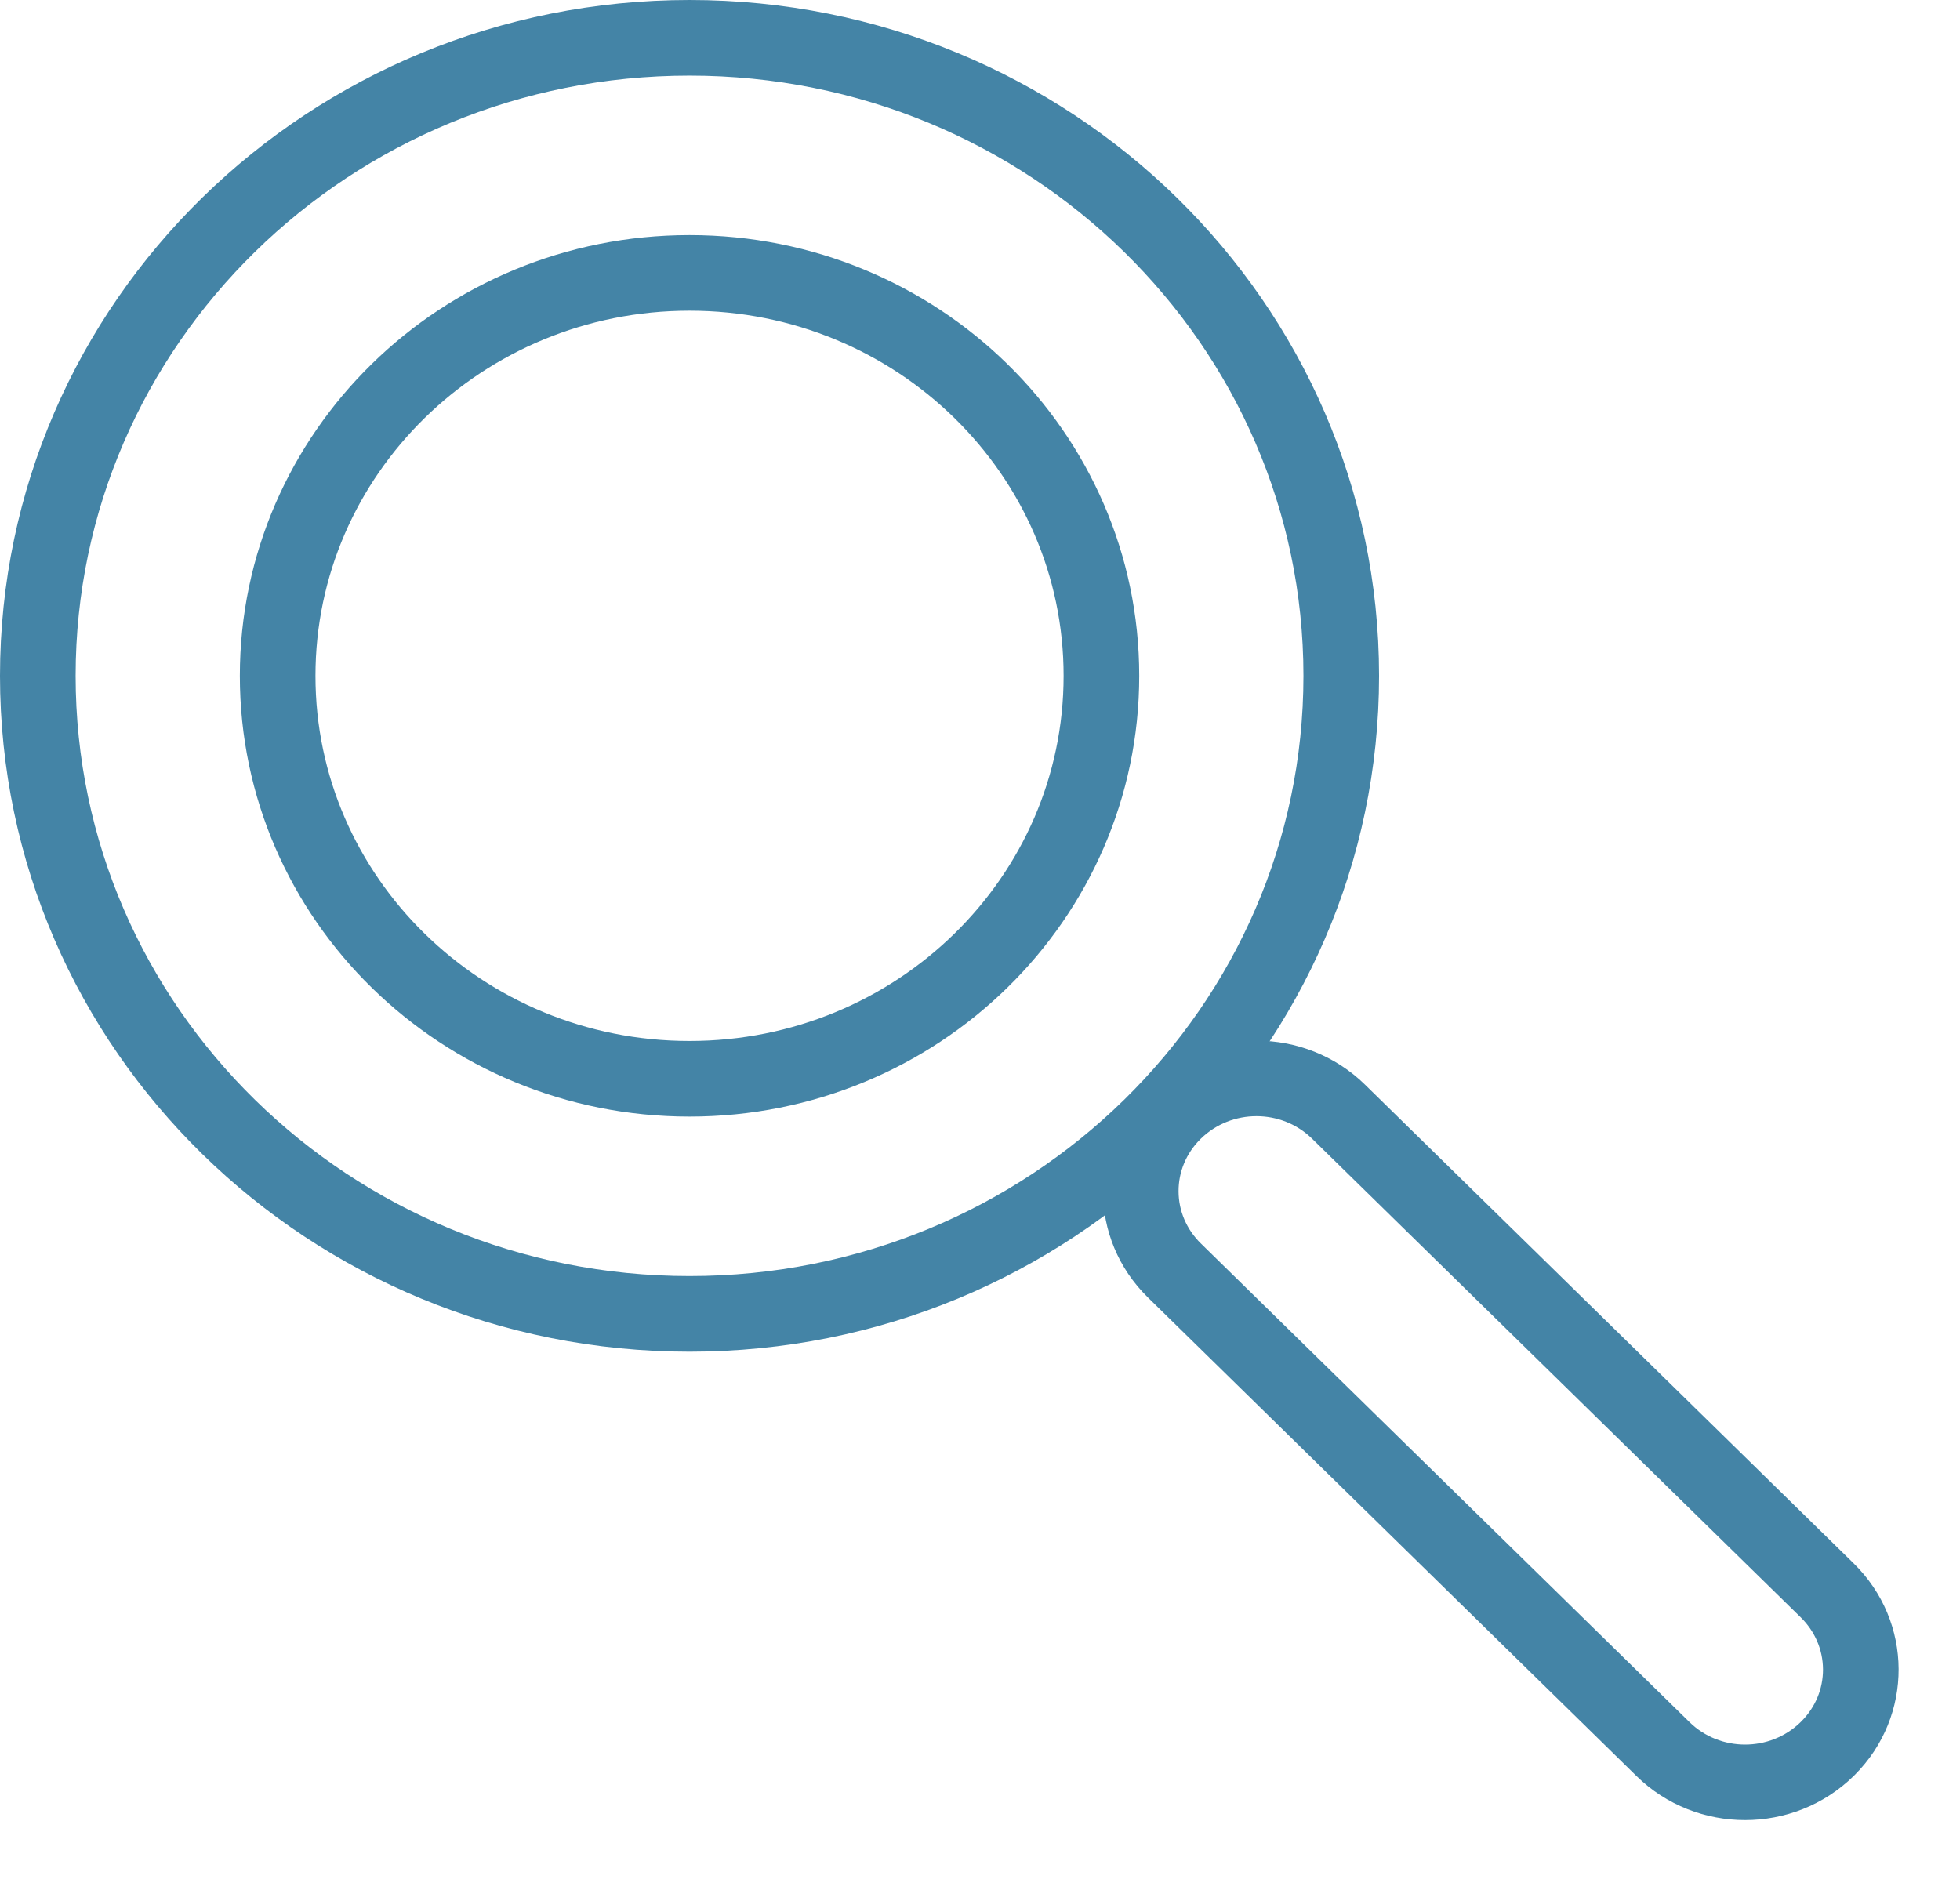
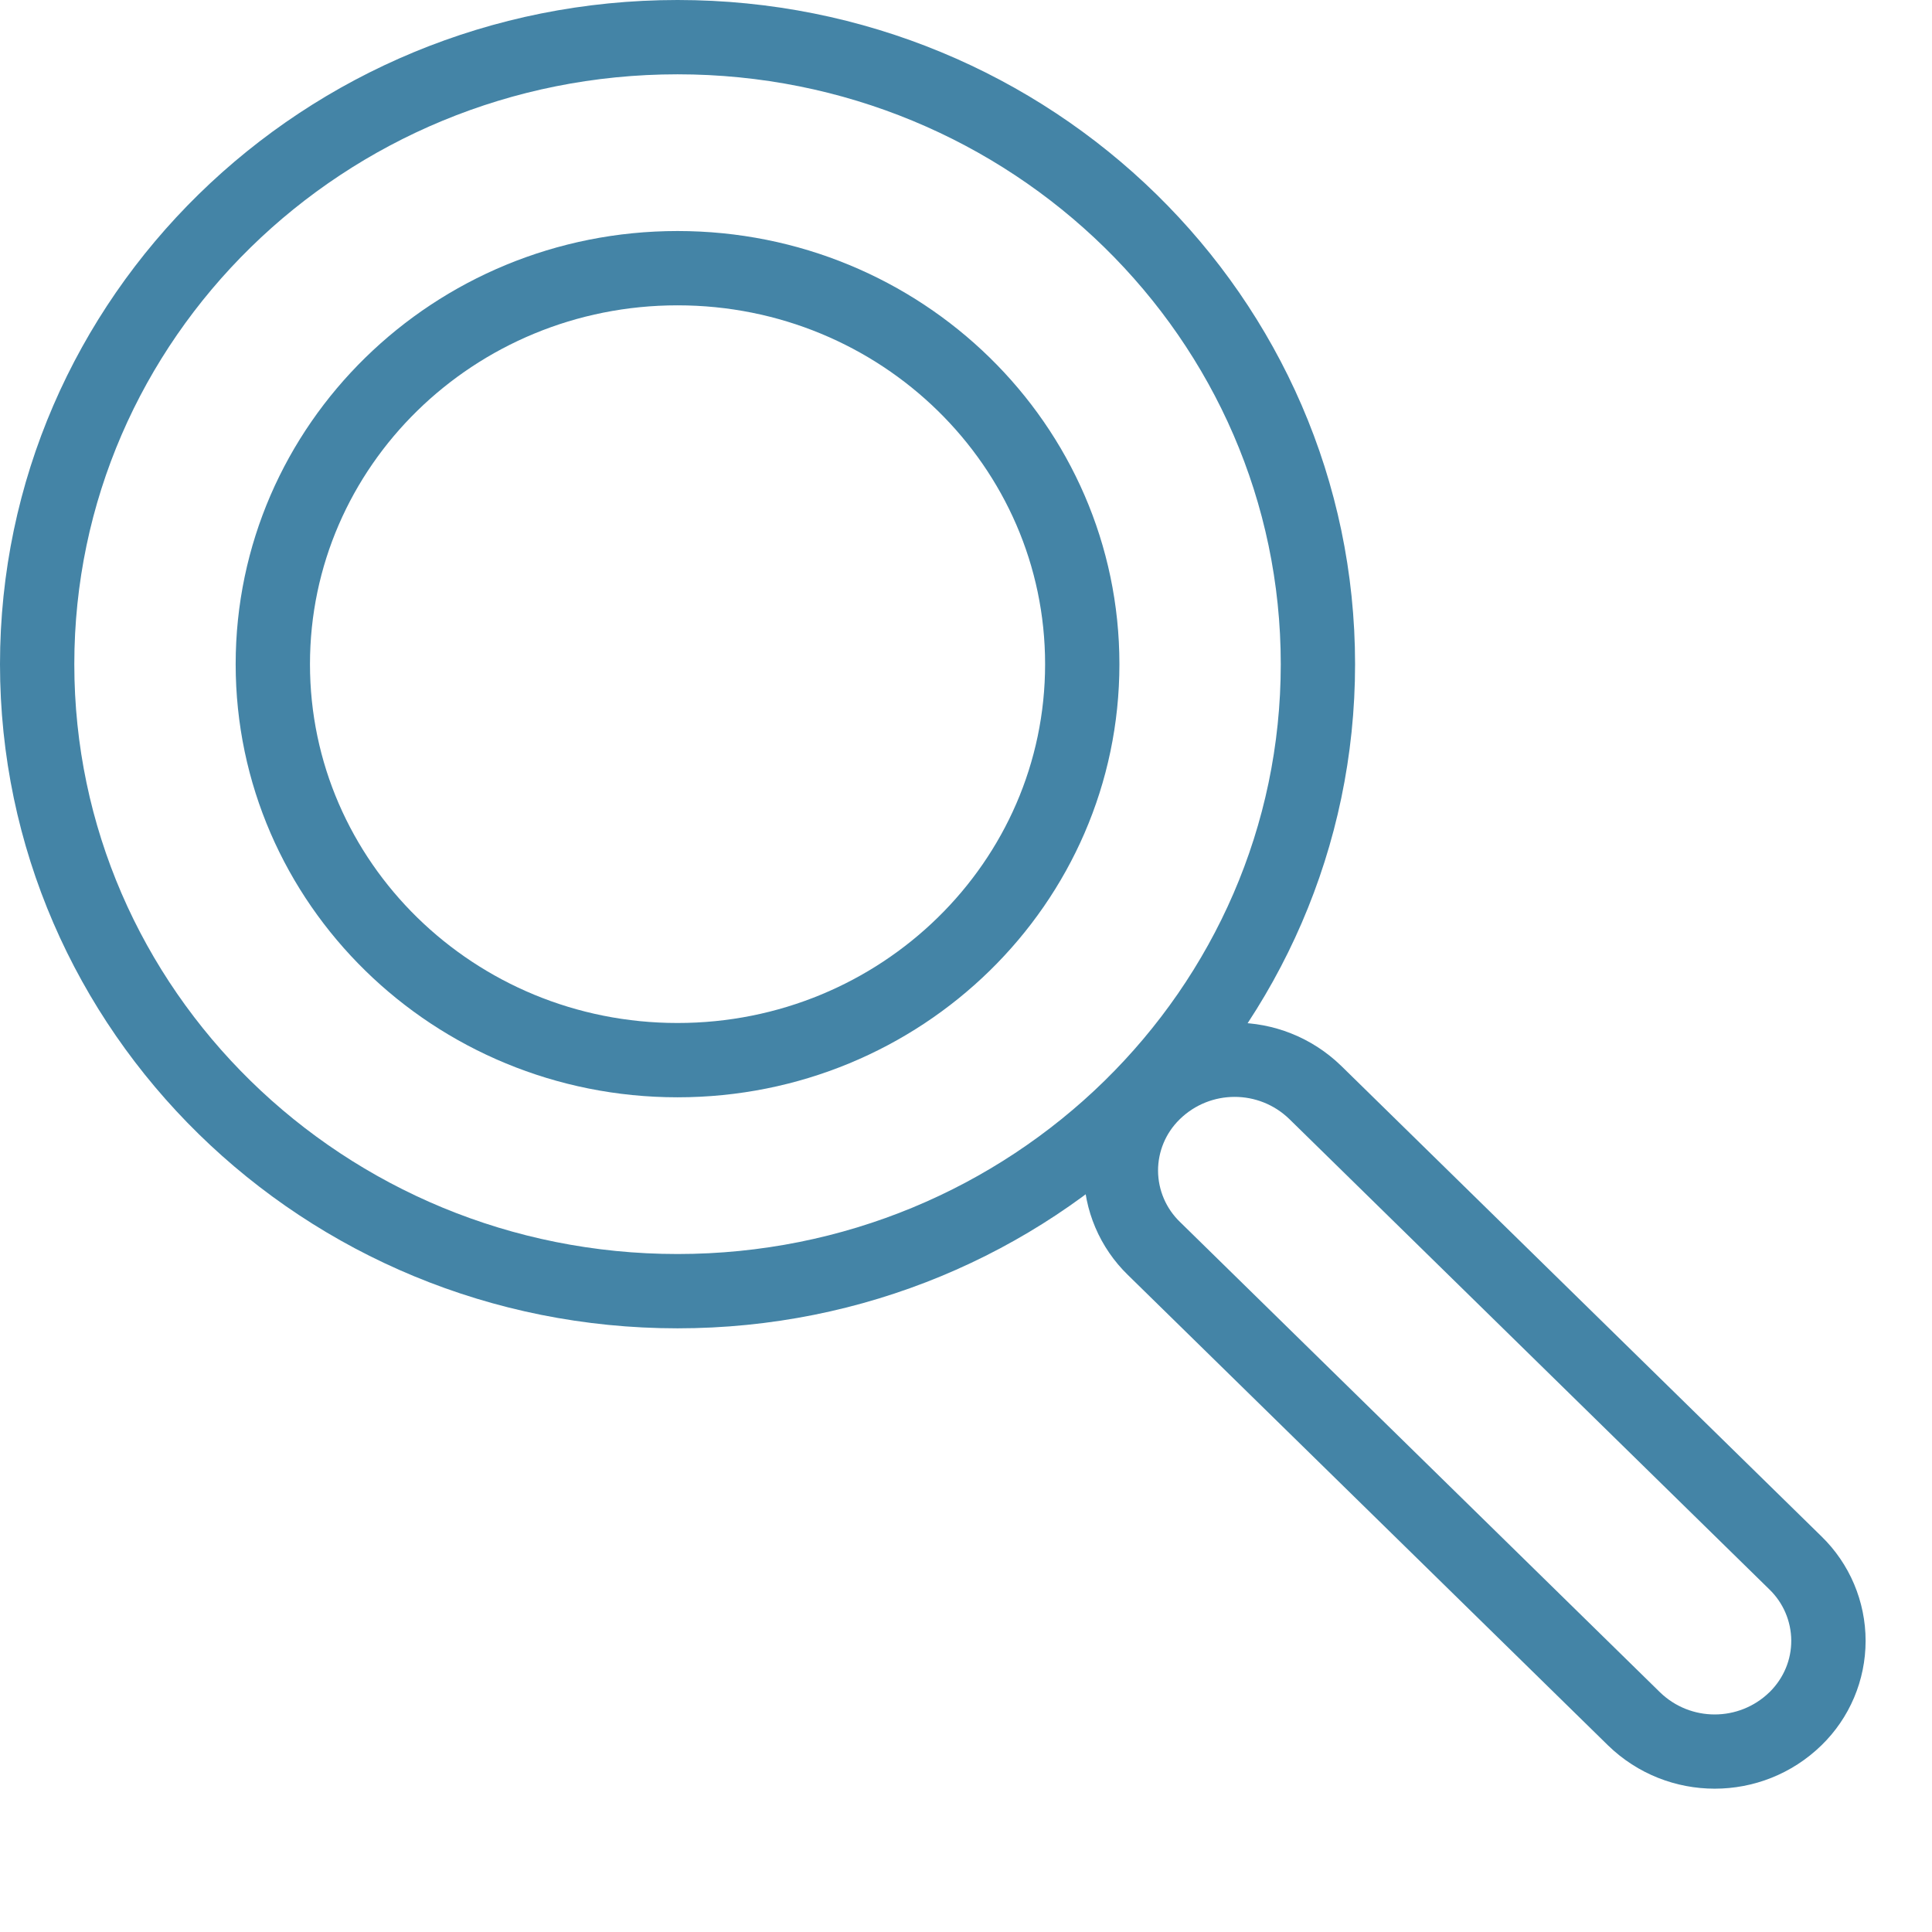
- <svg xmlns="http://www.w3.org/2000/svg" id="Learn_More_Icon" data-name="Learn More Icon" viewBox="0 0 51.836 49.979">
-   <g id="Ellipse_7" data-name="Ellipse 7" fill="none" stroke="#4484a6" stroke-width="2">
+ <svg xmlns="http://www.w3.org/2000/svg" data-name="Learn More Icon" width="52" height="52">
+   <g data-name="Ellipse 7" fill="none" stroke="#4484a6" stroke-width="2">
    <ellipse cx="18.236" cy="17.876" rx="18.236" ry="17.876" stroke="none" />
-     <ellipse cx="18.236" cy="17.876" rx="17.236" ry="16.876" fill="none" />
+     <ellipse cx="18.236" cy="17.876" rx="17.236" ry="16.876" />
  </g>
-   <g id="Path_17" data-name="Path 17" transform="translate(27.556 31.504) rotate(-45)" fill="none">
-     <path d="M3.971-.008A4.121,4.121,0,0,1,8.032,4.053l.185,18.088A3.922,3.922,0,0,1,4.239,26.12,4.121,4.121,0,0,1,.178,22.059L-.008,3.971A3.922,3.922,0,0,1,3.971-.008Z" stroke="none" />
-     <path d="M 3.929 1.992 C 3.402 1.992 2.911 2.195 2.548 2.562 C 2.184 2.929 1.987 3.422 1.992 3.95 L 2.178 22.039 C 2.189 23.175 3.123 24.109 4.259 24.12 L 4.281 24.12 C 4.808 24.12 5.298 23.918 5.662 23.551 C 6.025 23.183 6.223 22.69 6.217 22.162 L 6.032 4.074 C 6.02 2.938 5.086 2.004 3.951 1.992 L 3.929 1.992 M 3.929 -0.008 C 3.943 -0.008 3.957 -0.008 3.971 -0.008 C 6.191 0.015 8.009 1.833 8.032 4.053 L 8.217 22.142 C 8.24 24.348 6.481 26.12 4.281 26.12 C 4.267 26.12 4.253 26.12 4.239 26.12 C 2.019 26.097 0.201 24.279 0.178 22.059 L -0.008 3.971 C -0.03 1.765 1.729 -0.008 3.929 -0.008 Z" stroke="none" fill="#4484a6" />
+   <g data-name="Path 17" fill="none">
+     <path d="M30.358 28.69a4.121 4.121 0 015.743 0l12.921 12.66a3.922 3.922 0 01.001 5.626 4.121 4.121 0 01-5.743 0L30.358 34.318a3.922 3.922 0 010-5.628z" />
+     <path d="M31.743 30.135a1.926 1.926 0 00-.574 1.379 1.93 1.93 0 00.59 1.375l12.92 12.659a2.114 2.114 0 002.944 0l.016-.015c.372-.373.576-.863.573-1.38a1.929 1.929 0 00-.589-1.374l-12.921-12.66a2.114 2.114 0 00-2.943 0l-.016.016m-1.414-1.415l.03-.03a4.12 4.12 0 015.742 0l12.922 12.66a3.921 3.921 0 010 5.627 4.12 4.12 0 01-5.743 0l-12.922-12.66a3.921 3.921 0 01-.03-5.597z" fill="#4484a6" />
  </g>
-   <g id="Ellipse_8" data-name="Ellipse 8" transform="translate(6.343 6.218)" fill="none" stroke="#4484a6" stroke-width="2">
+   <g data-name="Ellipse 8" transform="translate(6.343 6.218)" fill="none" stroke="#4484a6" stroke-width="2">
    <ellipse cx="11.893" cy="11.658" rx="11.893" ry="11.658" stroke="none" />
-     <ellipse cx="11.893" cy="11.658" rx="10.893" ry="10.658" fill="none" />
+     <ellipse cx="11.893" cy="11.658" rx="10.893" ry="10.658" />
  </g>
</svg>
